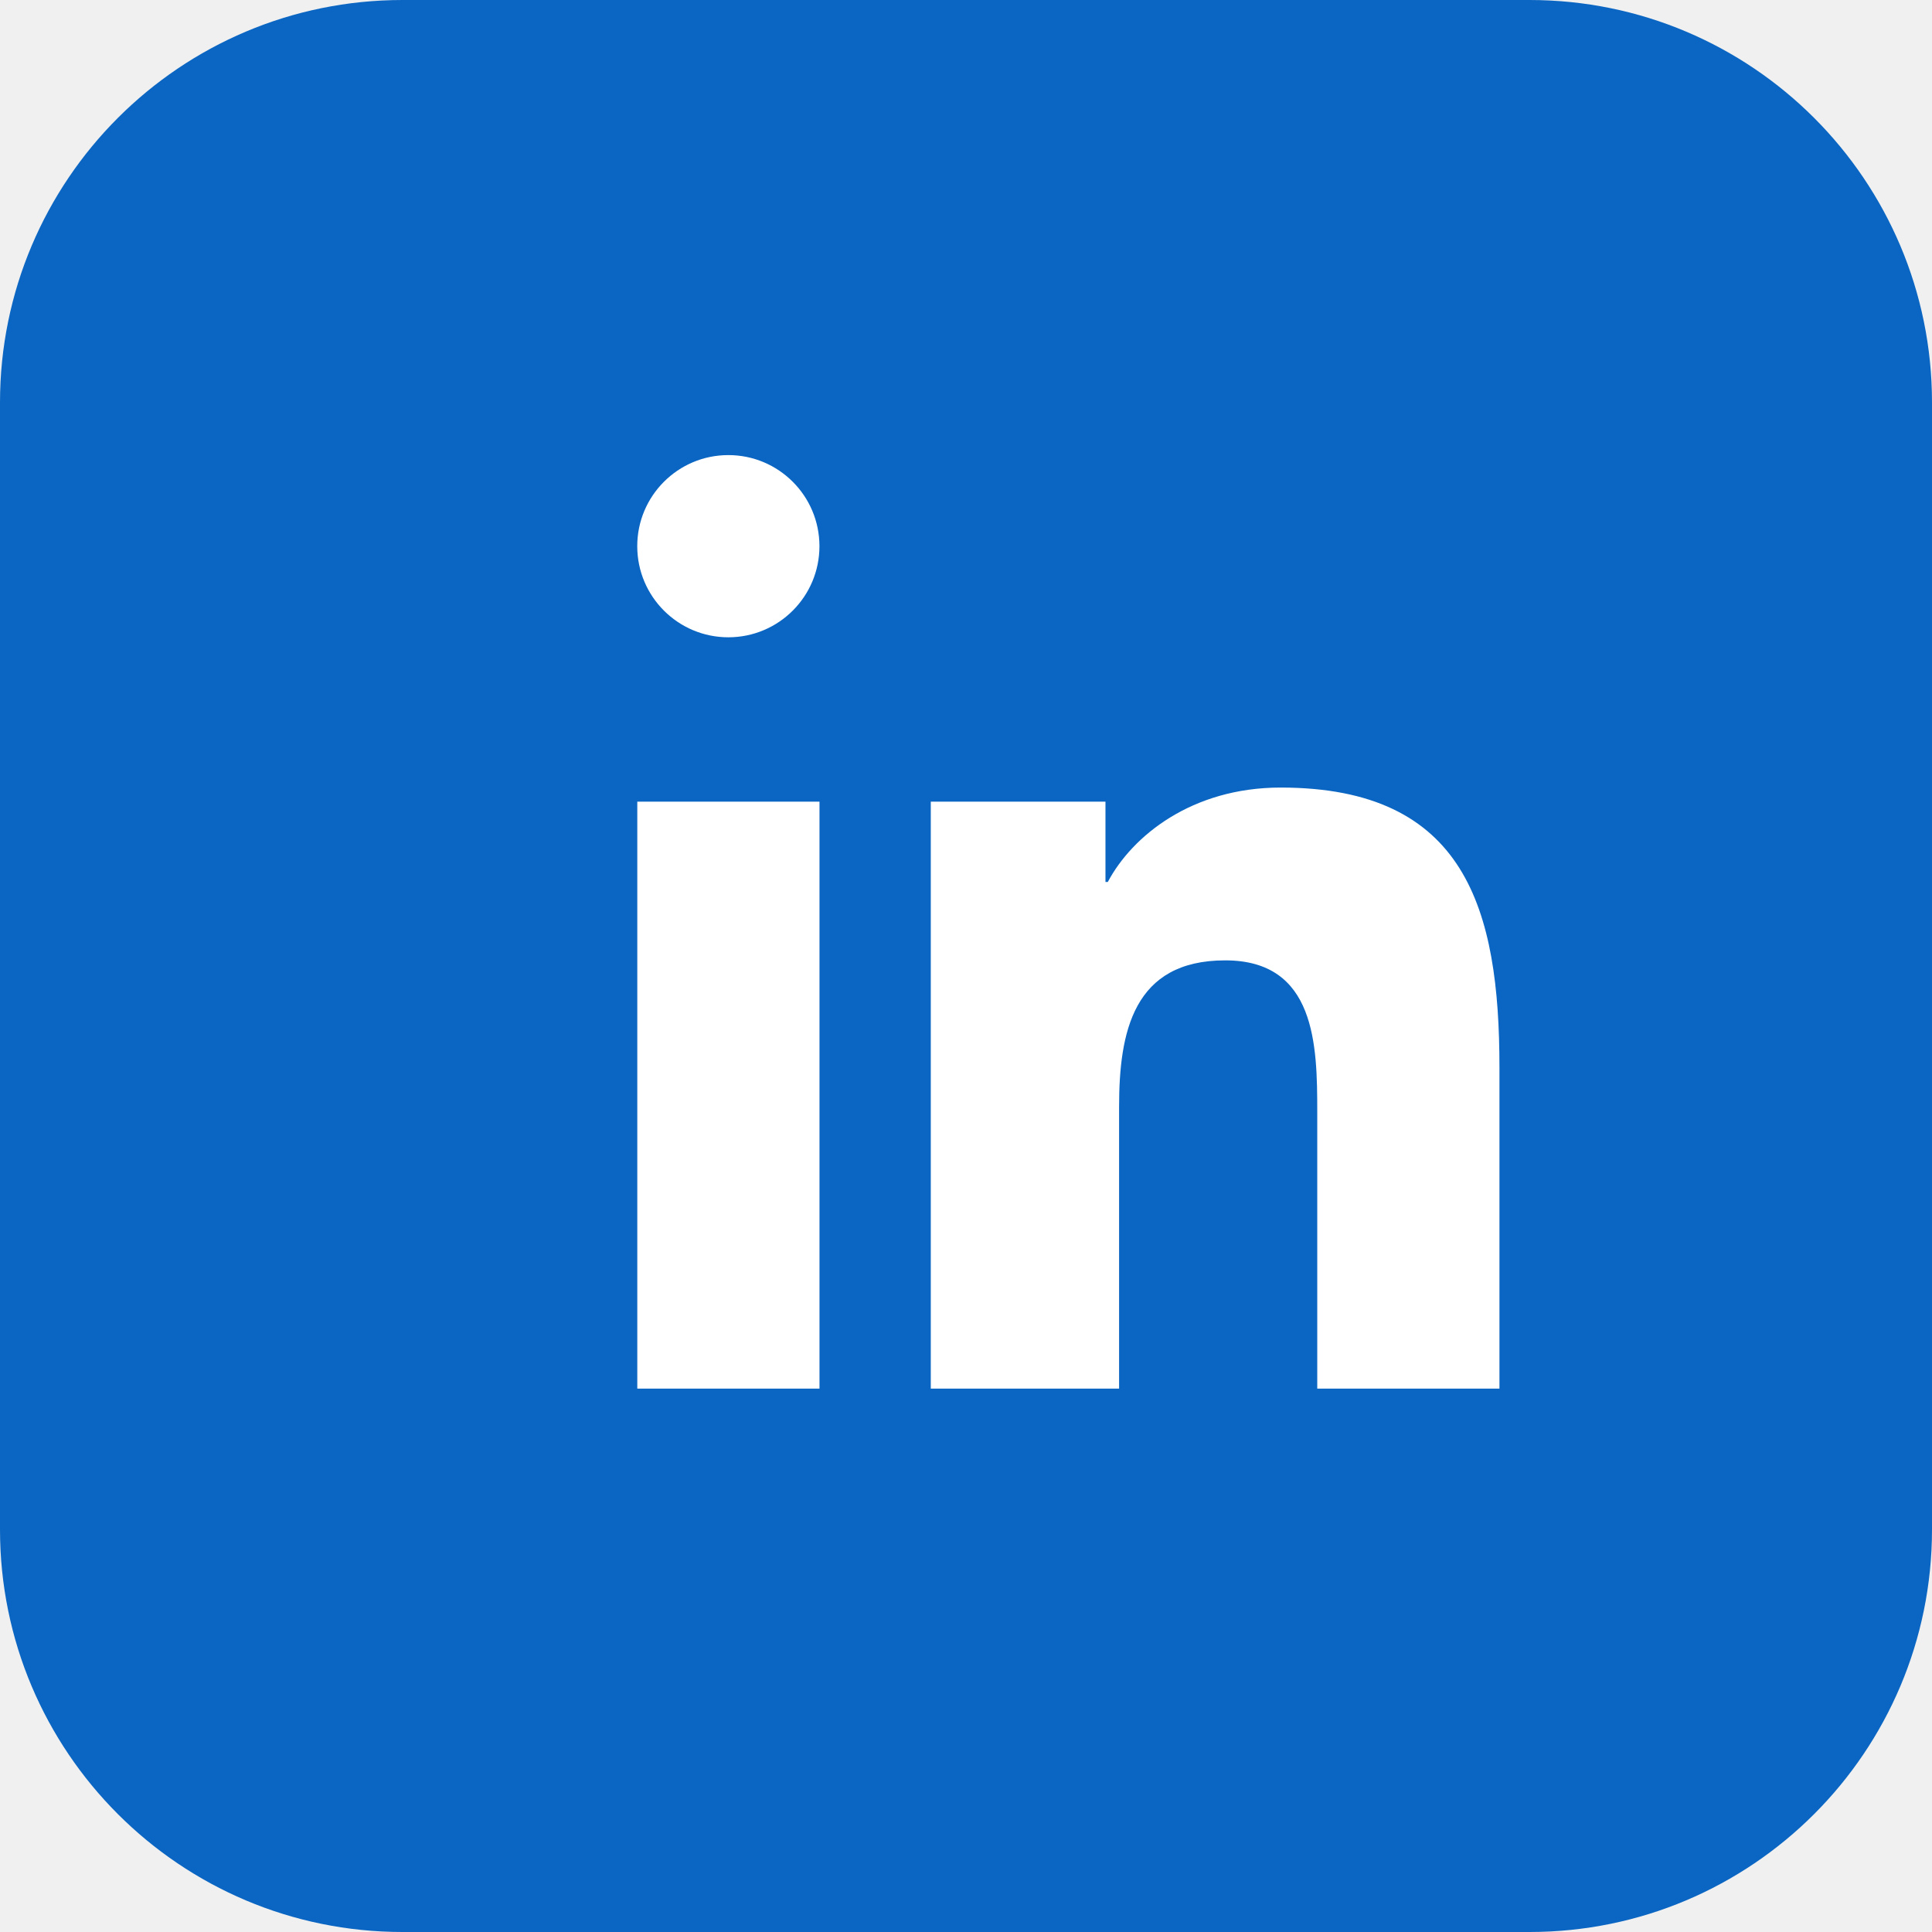
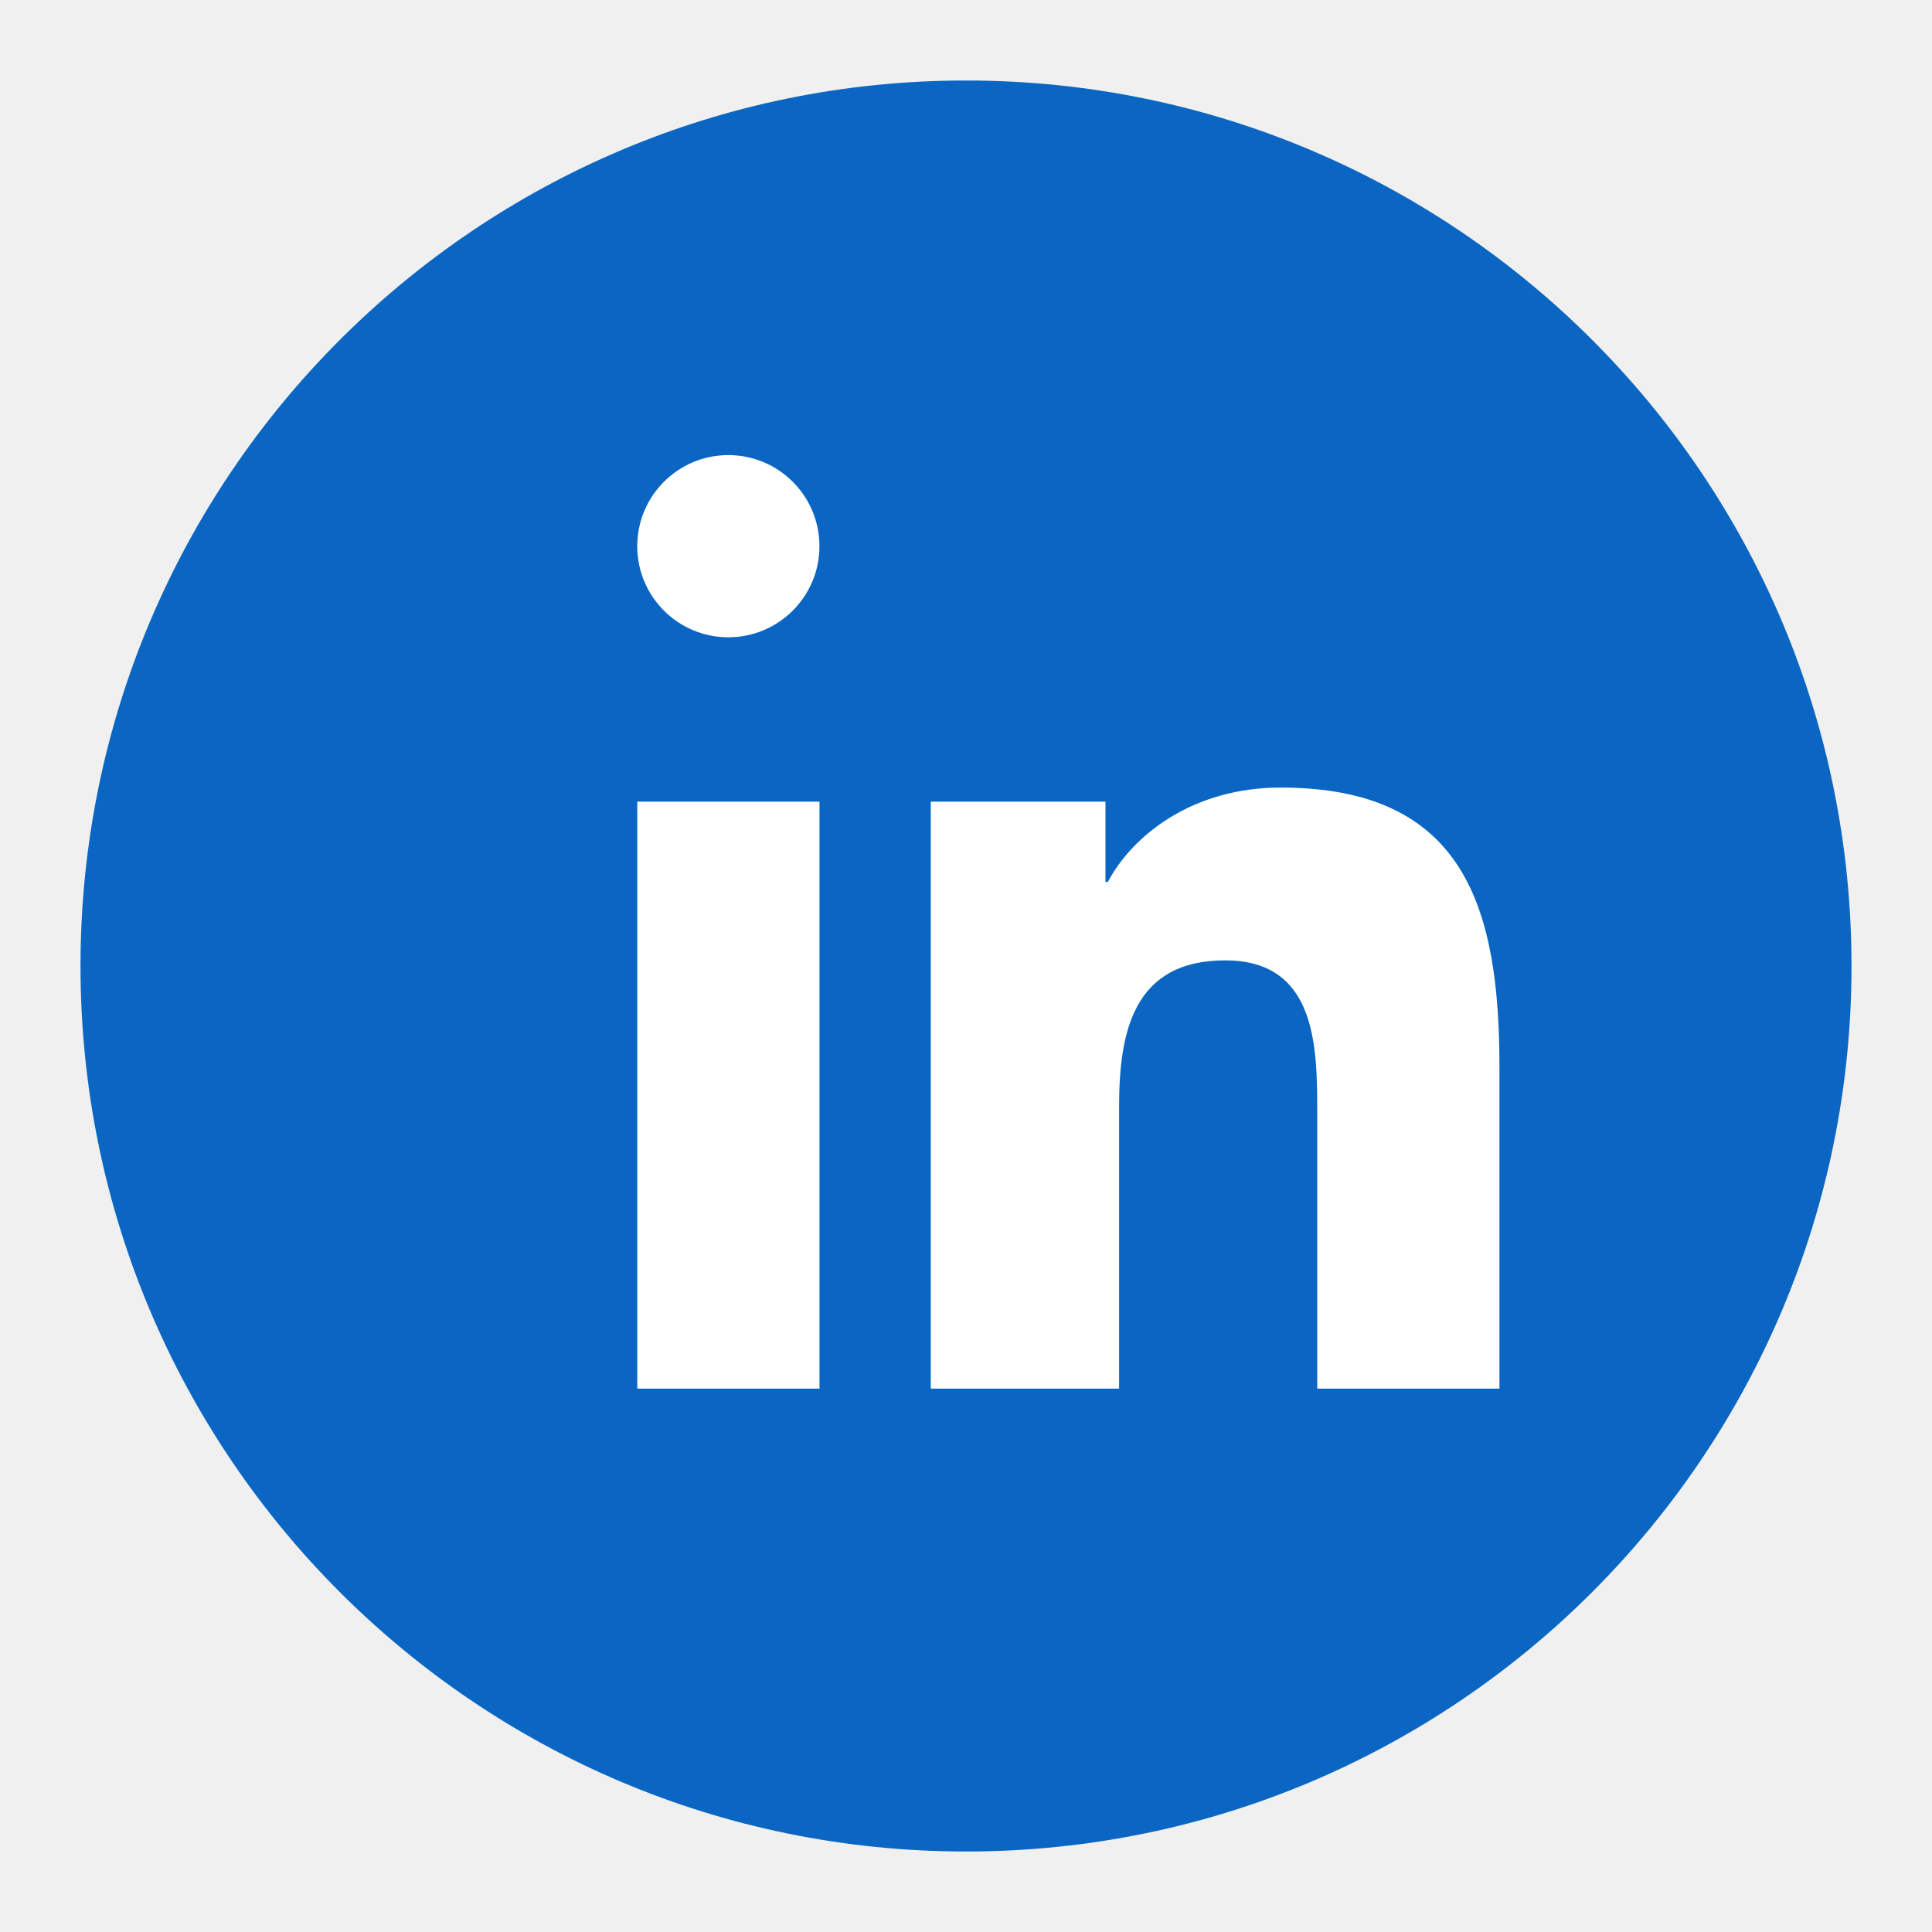
<svg xmlns="http://www.w3.org/2000/svg" width="48" height="48" viewBox="0 0 48 48">
-   <rect width="48" height="48" rx="10" fill="#0A66C2" />
+   <circle cx="24" cy="24" r="22" fill="#0A66C2" />
  <g transform="translate(10 10) scale(1.16667)" fill="#FFFFFF">
    <path d="M6.94 5a1.94 1.94 0 11-.002-3.88A1.94 1.94 0 016.94 5zM5 8.5h3.88V21H5V8.5zm6.25 0h3.72v1.71h.05c.52-.98 1.79-2.01 3.68-2.01 3.94 0 4.66 2.59 4.66 5.96V21h-3.88v-5.9c0-1.41-.03-3.22-1.96-3.22-1.96 0-2.26 1.53-2.26 3.12V21H11.25V8.5z" />
  </g>
</svg>
